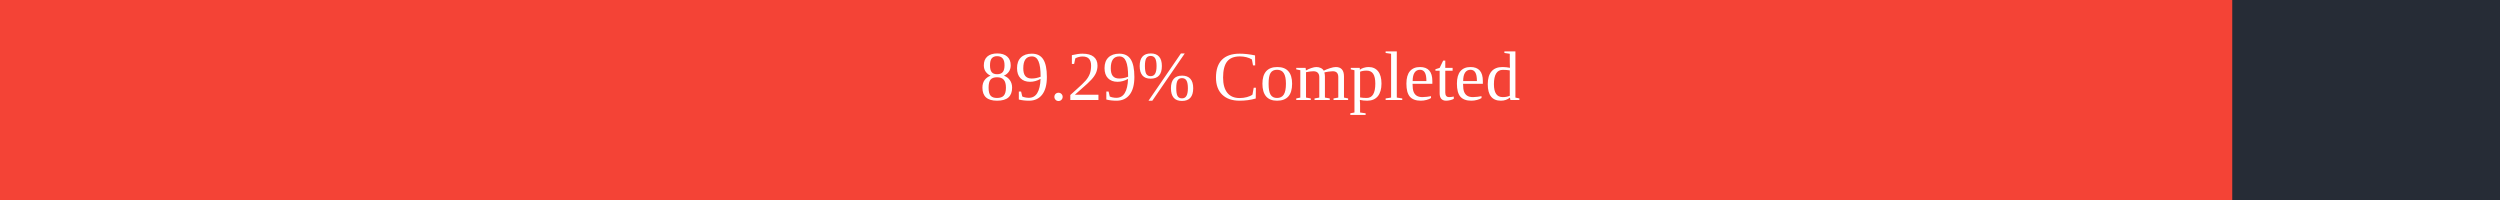
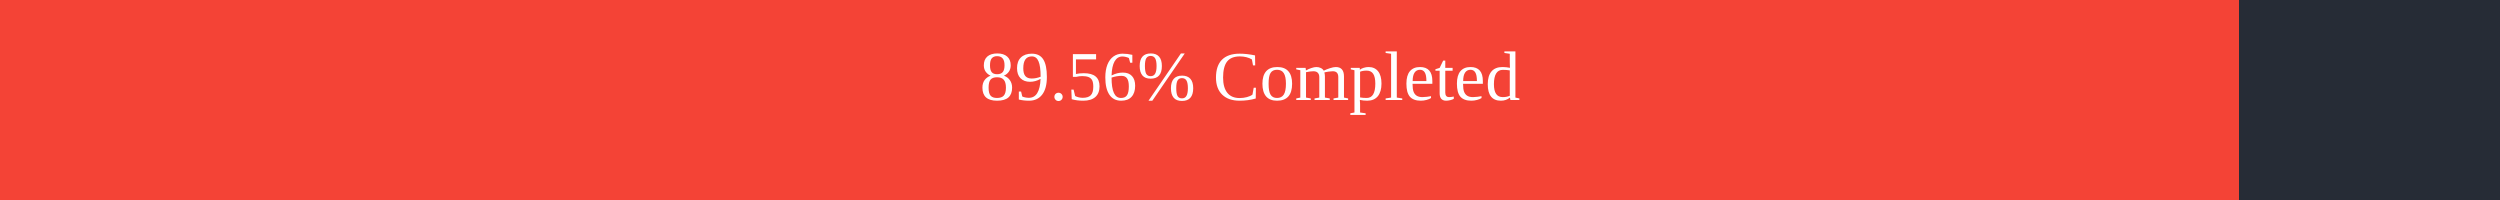
<svg xmlns="http://www.w3.org/2000/svg" width="500" height="40">
  <rect x="0" y="0" width="500" height="40" fill="#262C36" />
-   <rect x="0" y="0" width="446.45" height="40" fill="#f44336" />
+   <rect x="0" y="0" width="447.8" height="40" fill="#f44336" />
  <text x="250" y="20" text-anchor="middle" alignment-baseline="middle" font-size="14" fill="white">
-         89.29% Completed
+         89.56% Completed
      </text>
</svg>
